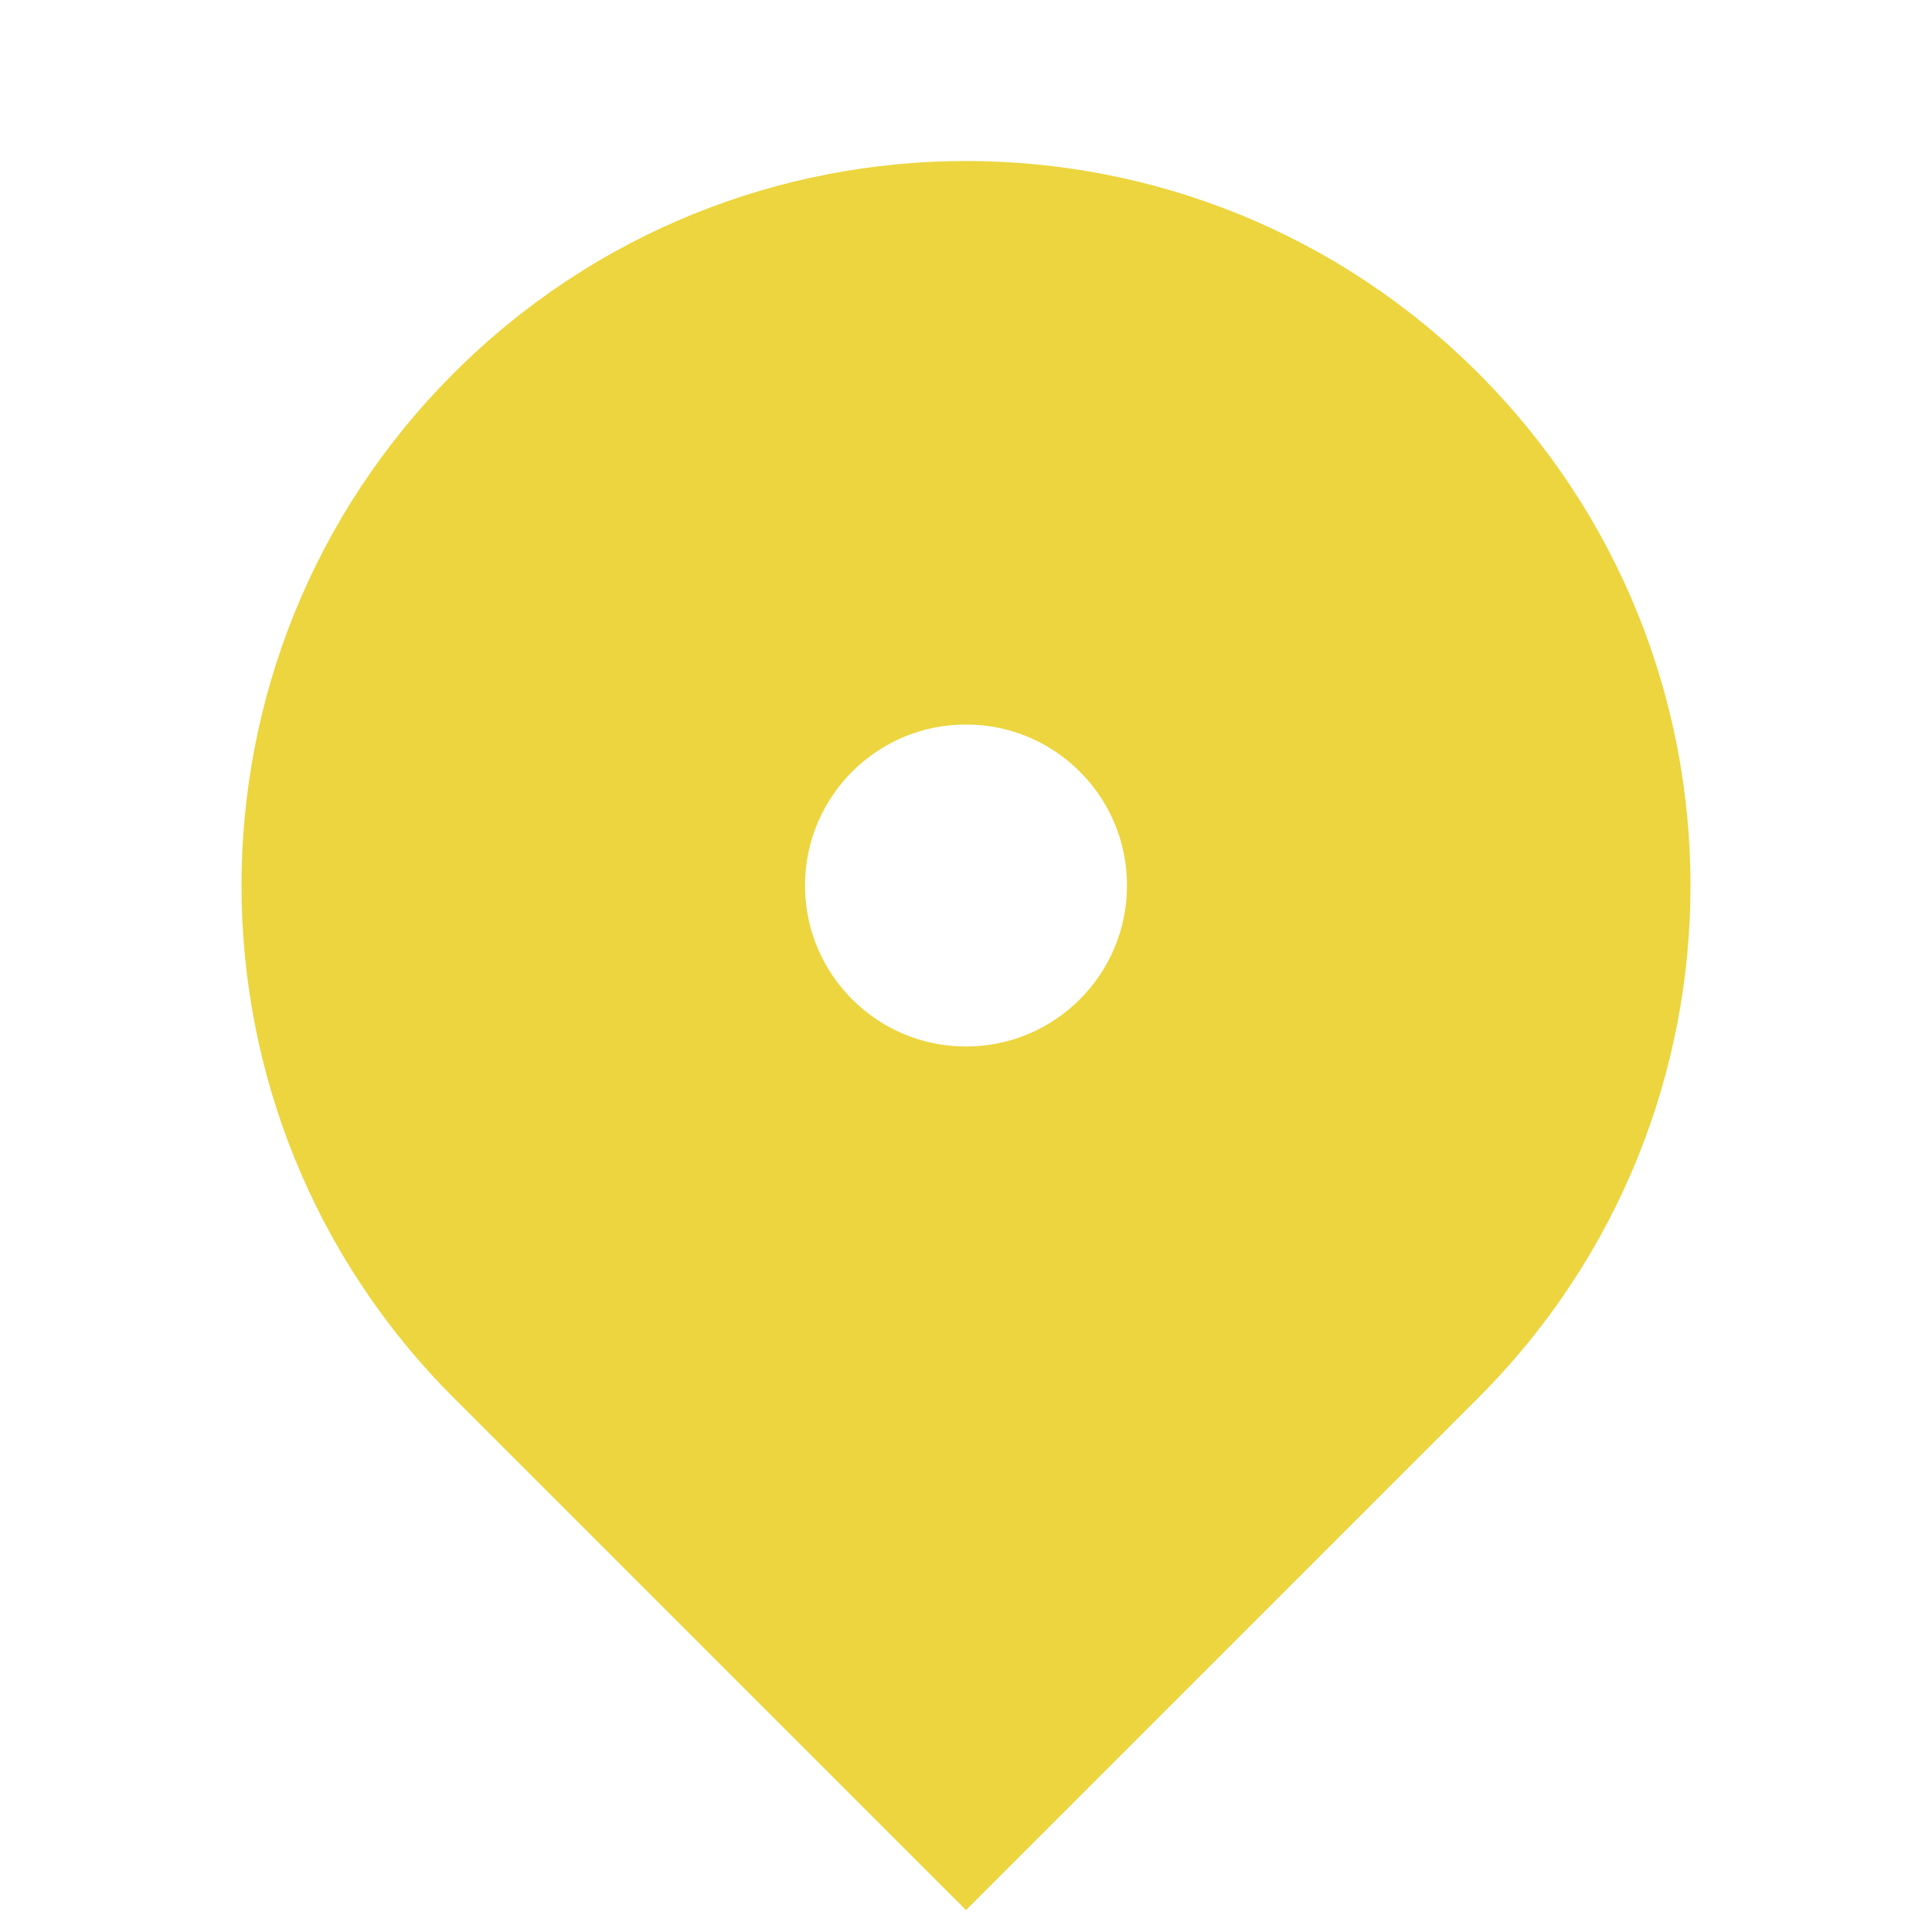
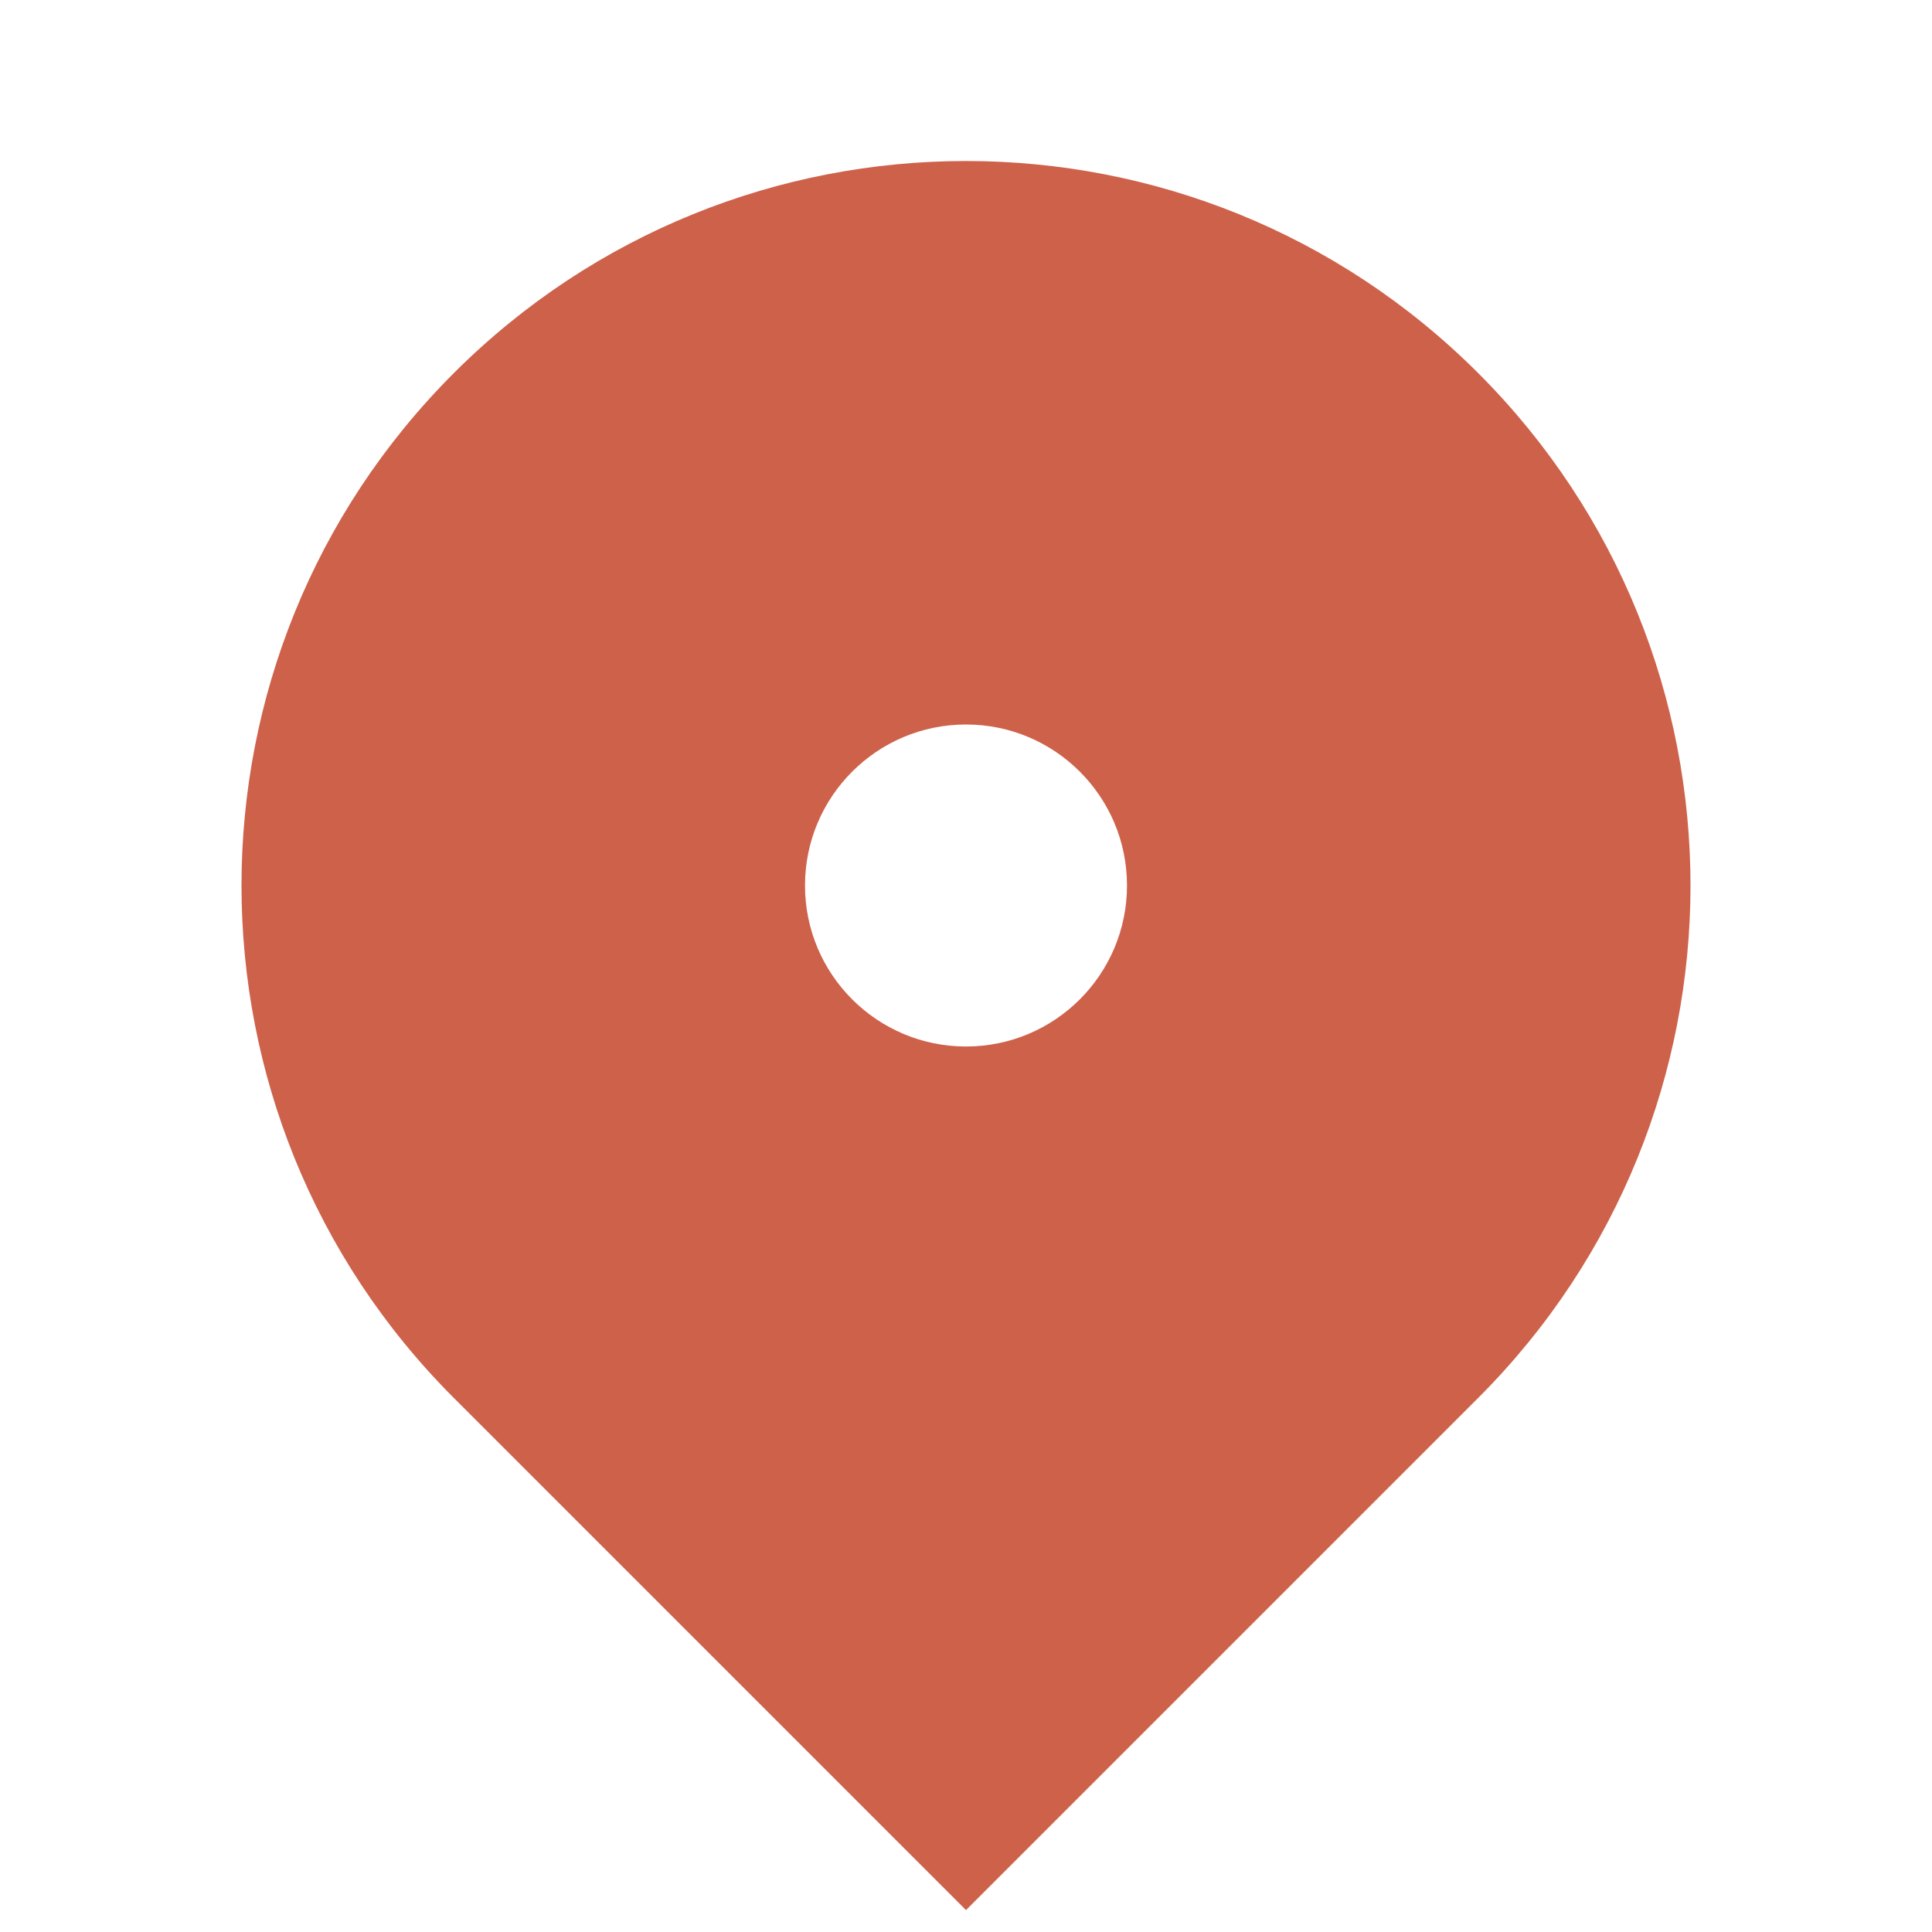
<svg xmlns="http://www.w3.org/2000/svg" viewBox="0 0 24 24" width="18" height="18">
  <path fill="none" d="M0 0h24v24H0z" />
-   <path d="M18.364 17.364L12 23.728l-6.364-6.364a9 9 0 1 1 12.728 0zM12 13a2 2 0 1 0 0-4 2 2 0 0 0 0 4z" fill="rgba(236,213,62,1)" />
+   <path d="M18.364 17.364L12 23.728l-6.364-6.364a9 9 0 1 1 12.728 0zM12 13a2 2 0 1 0 0-4 2 2 0 0 0 0 4z" fill="rgba(206,97,74,1)" />
</svg>
